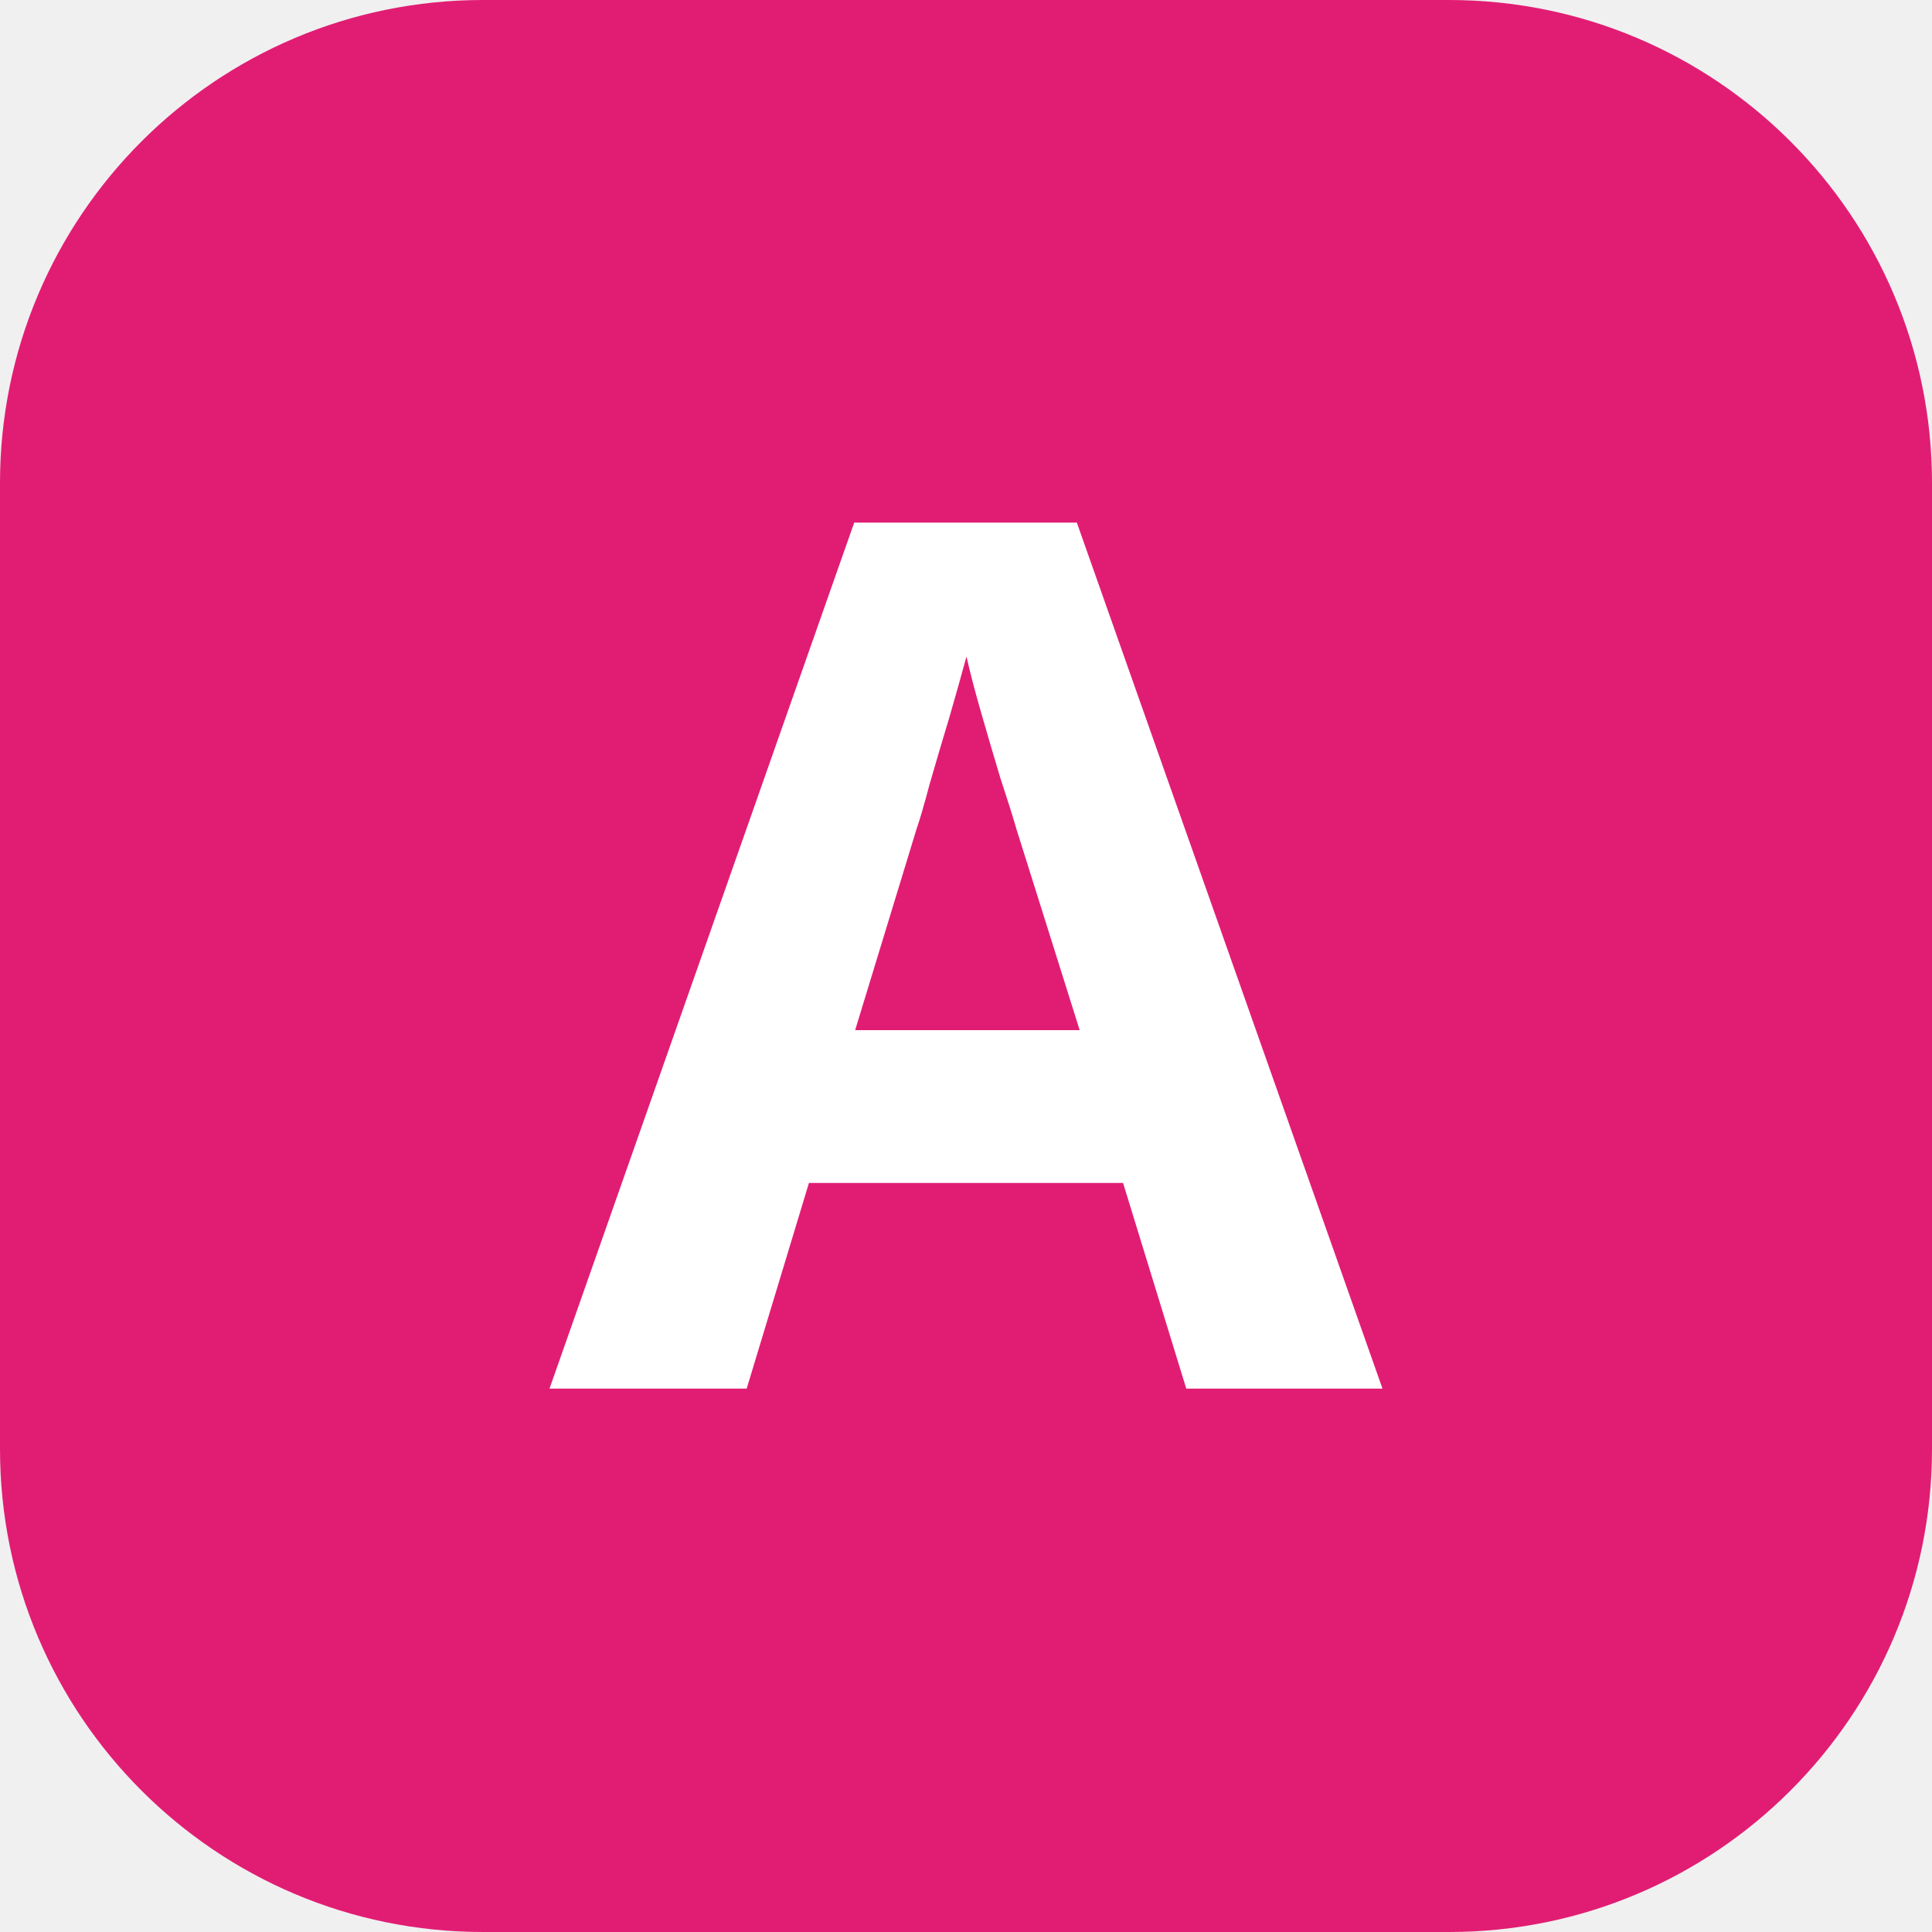
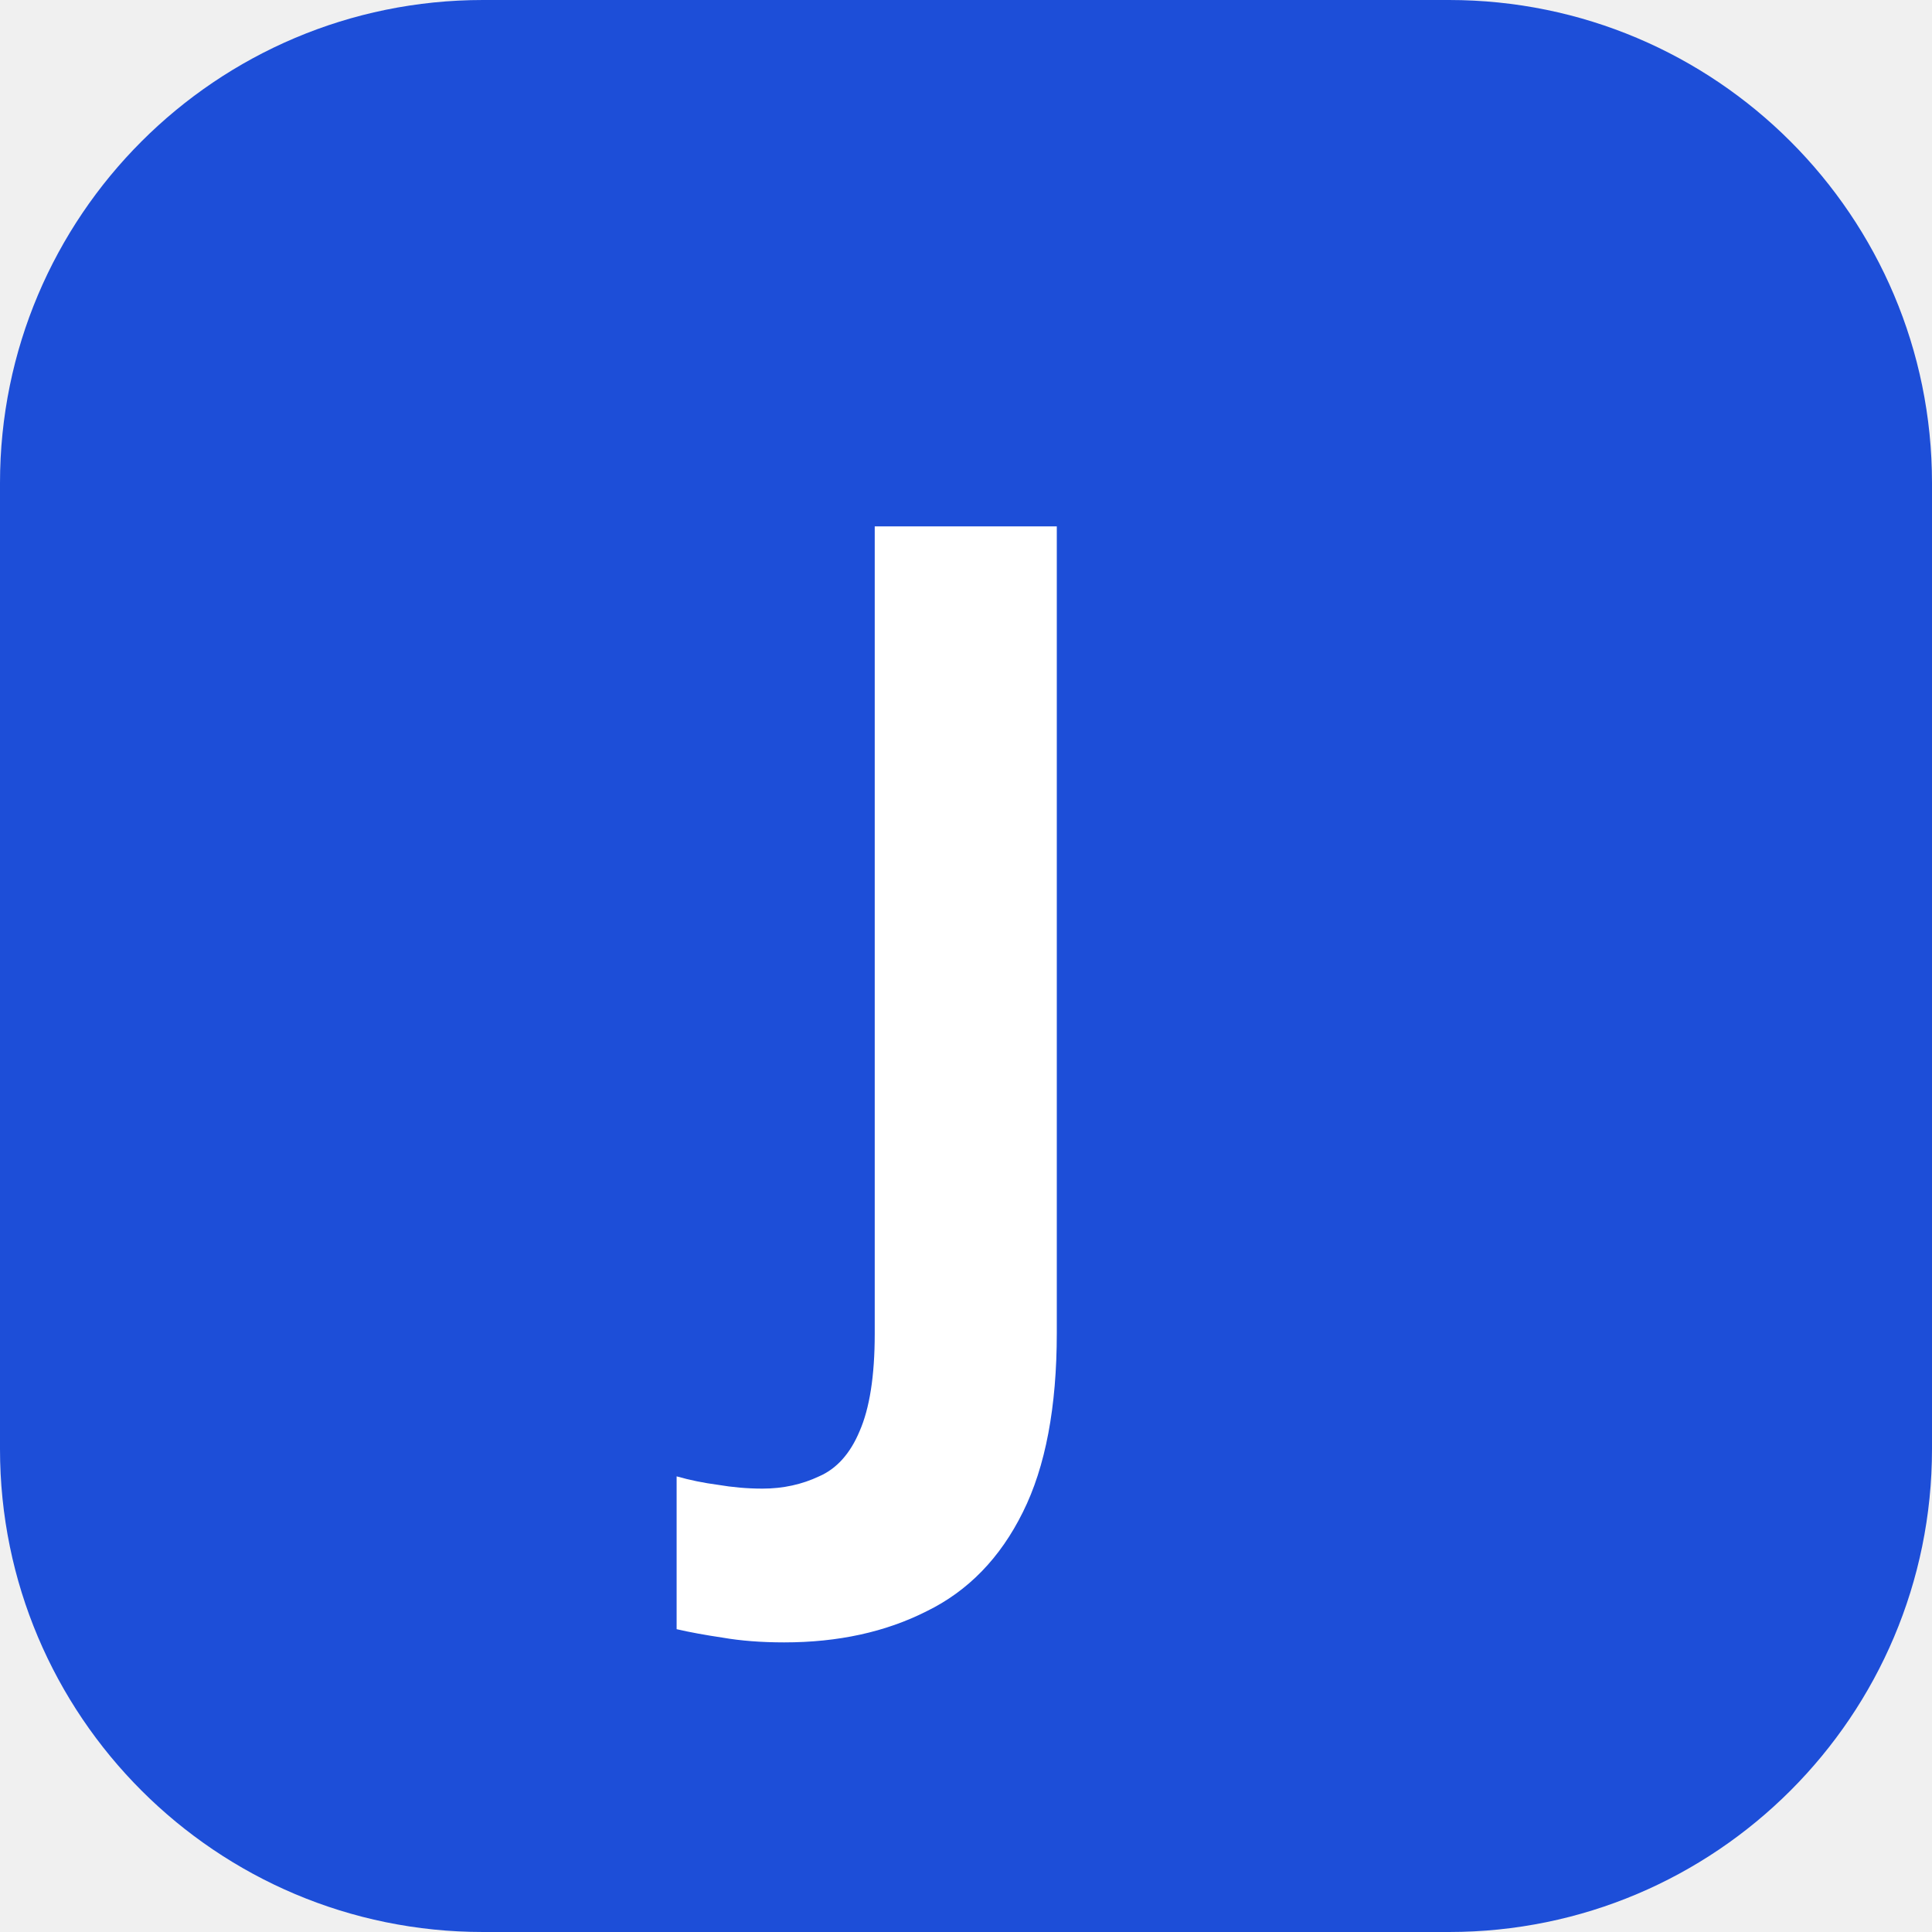
<svg xmlns="http://www.w3.org/2000/svg" viewBox="0 0 32 32">
-   <rect width="32" height="32" rx="8" fill="#e11d73" />
-   <text x="16" y="23" text-anchor="middle" font-family="system-ui, sans-serif" font-weight="700" font-size="20" fill="white">A</text>
+   <rect width="32" height="32" rx="8" fill="#1d4ed8" />
+   <text x="16" y="23" text-anchor="middle" font-family="system-ui, sans-serif" font-weight="700" font-size="20" fill="white">J</text>
</svg>
